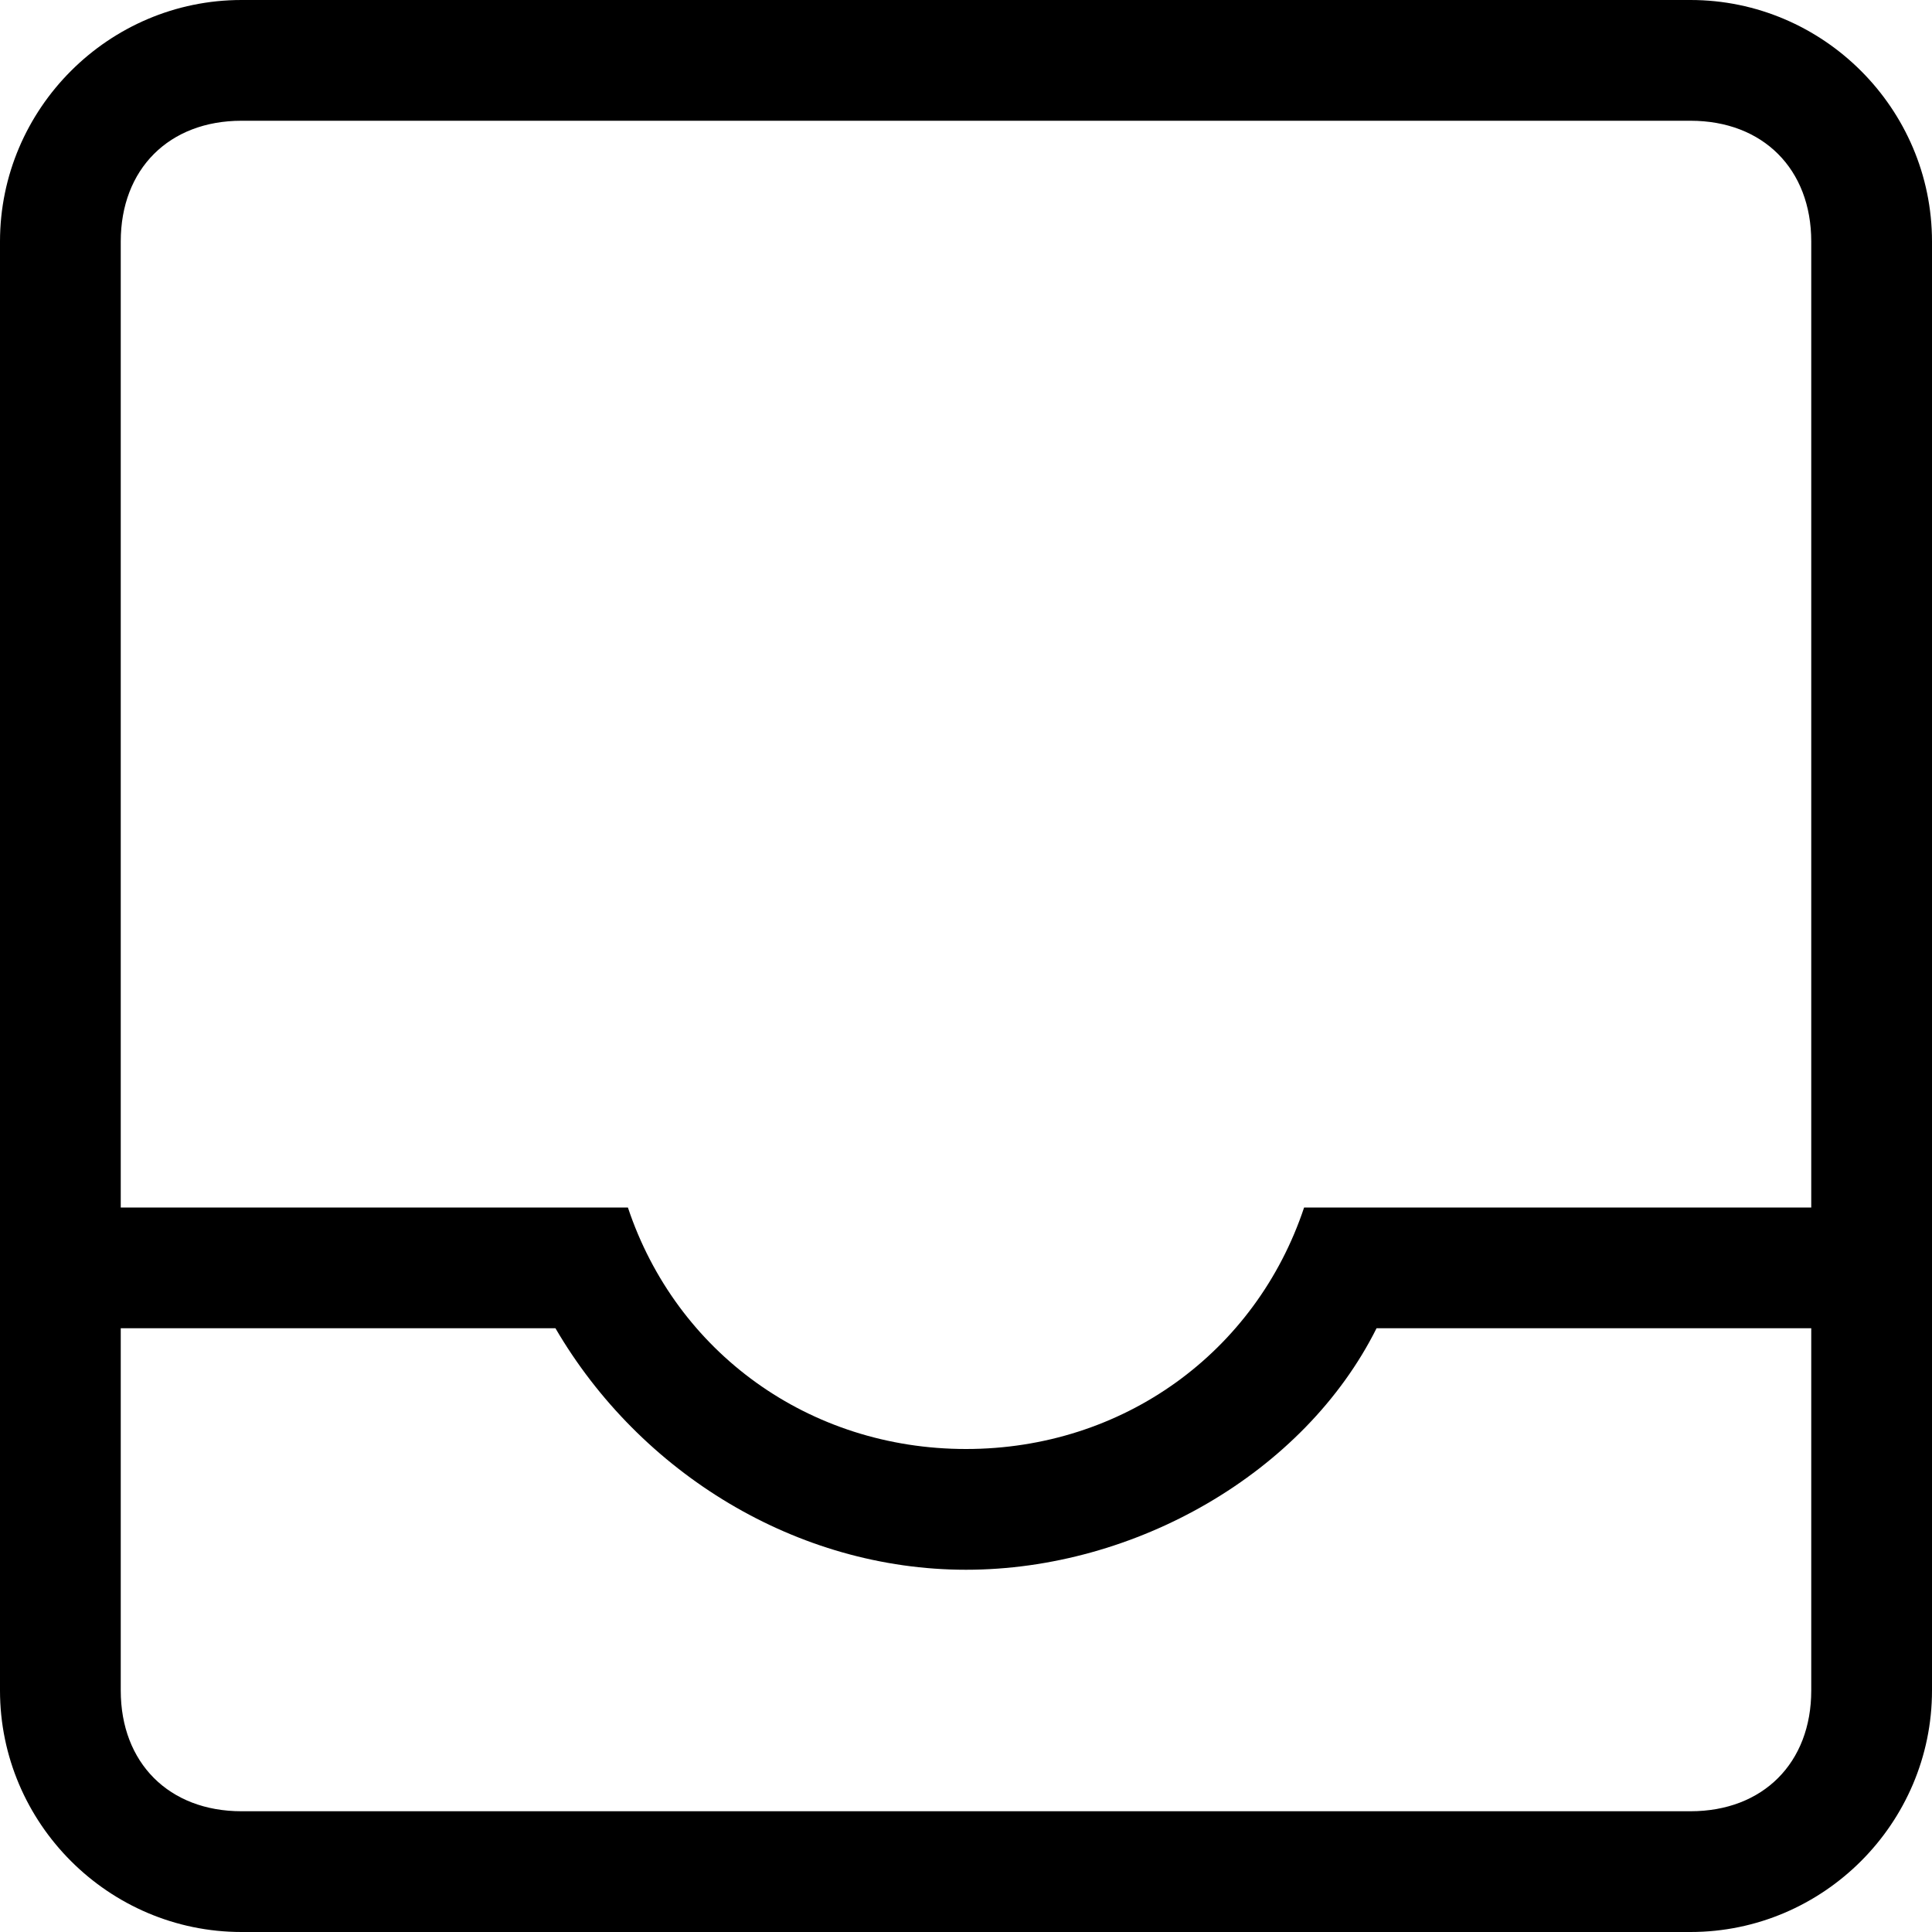
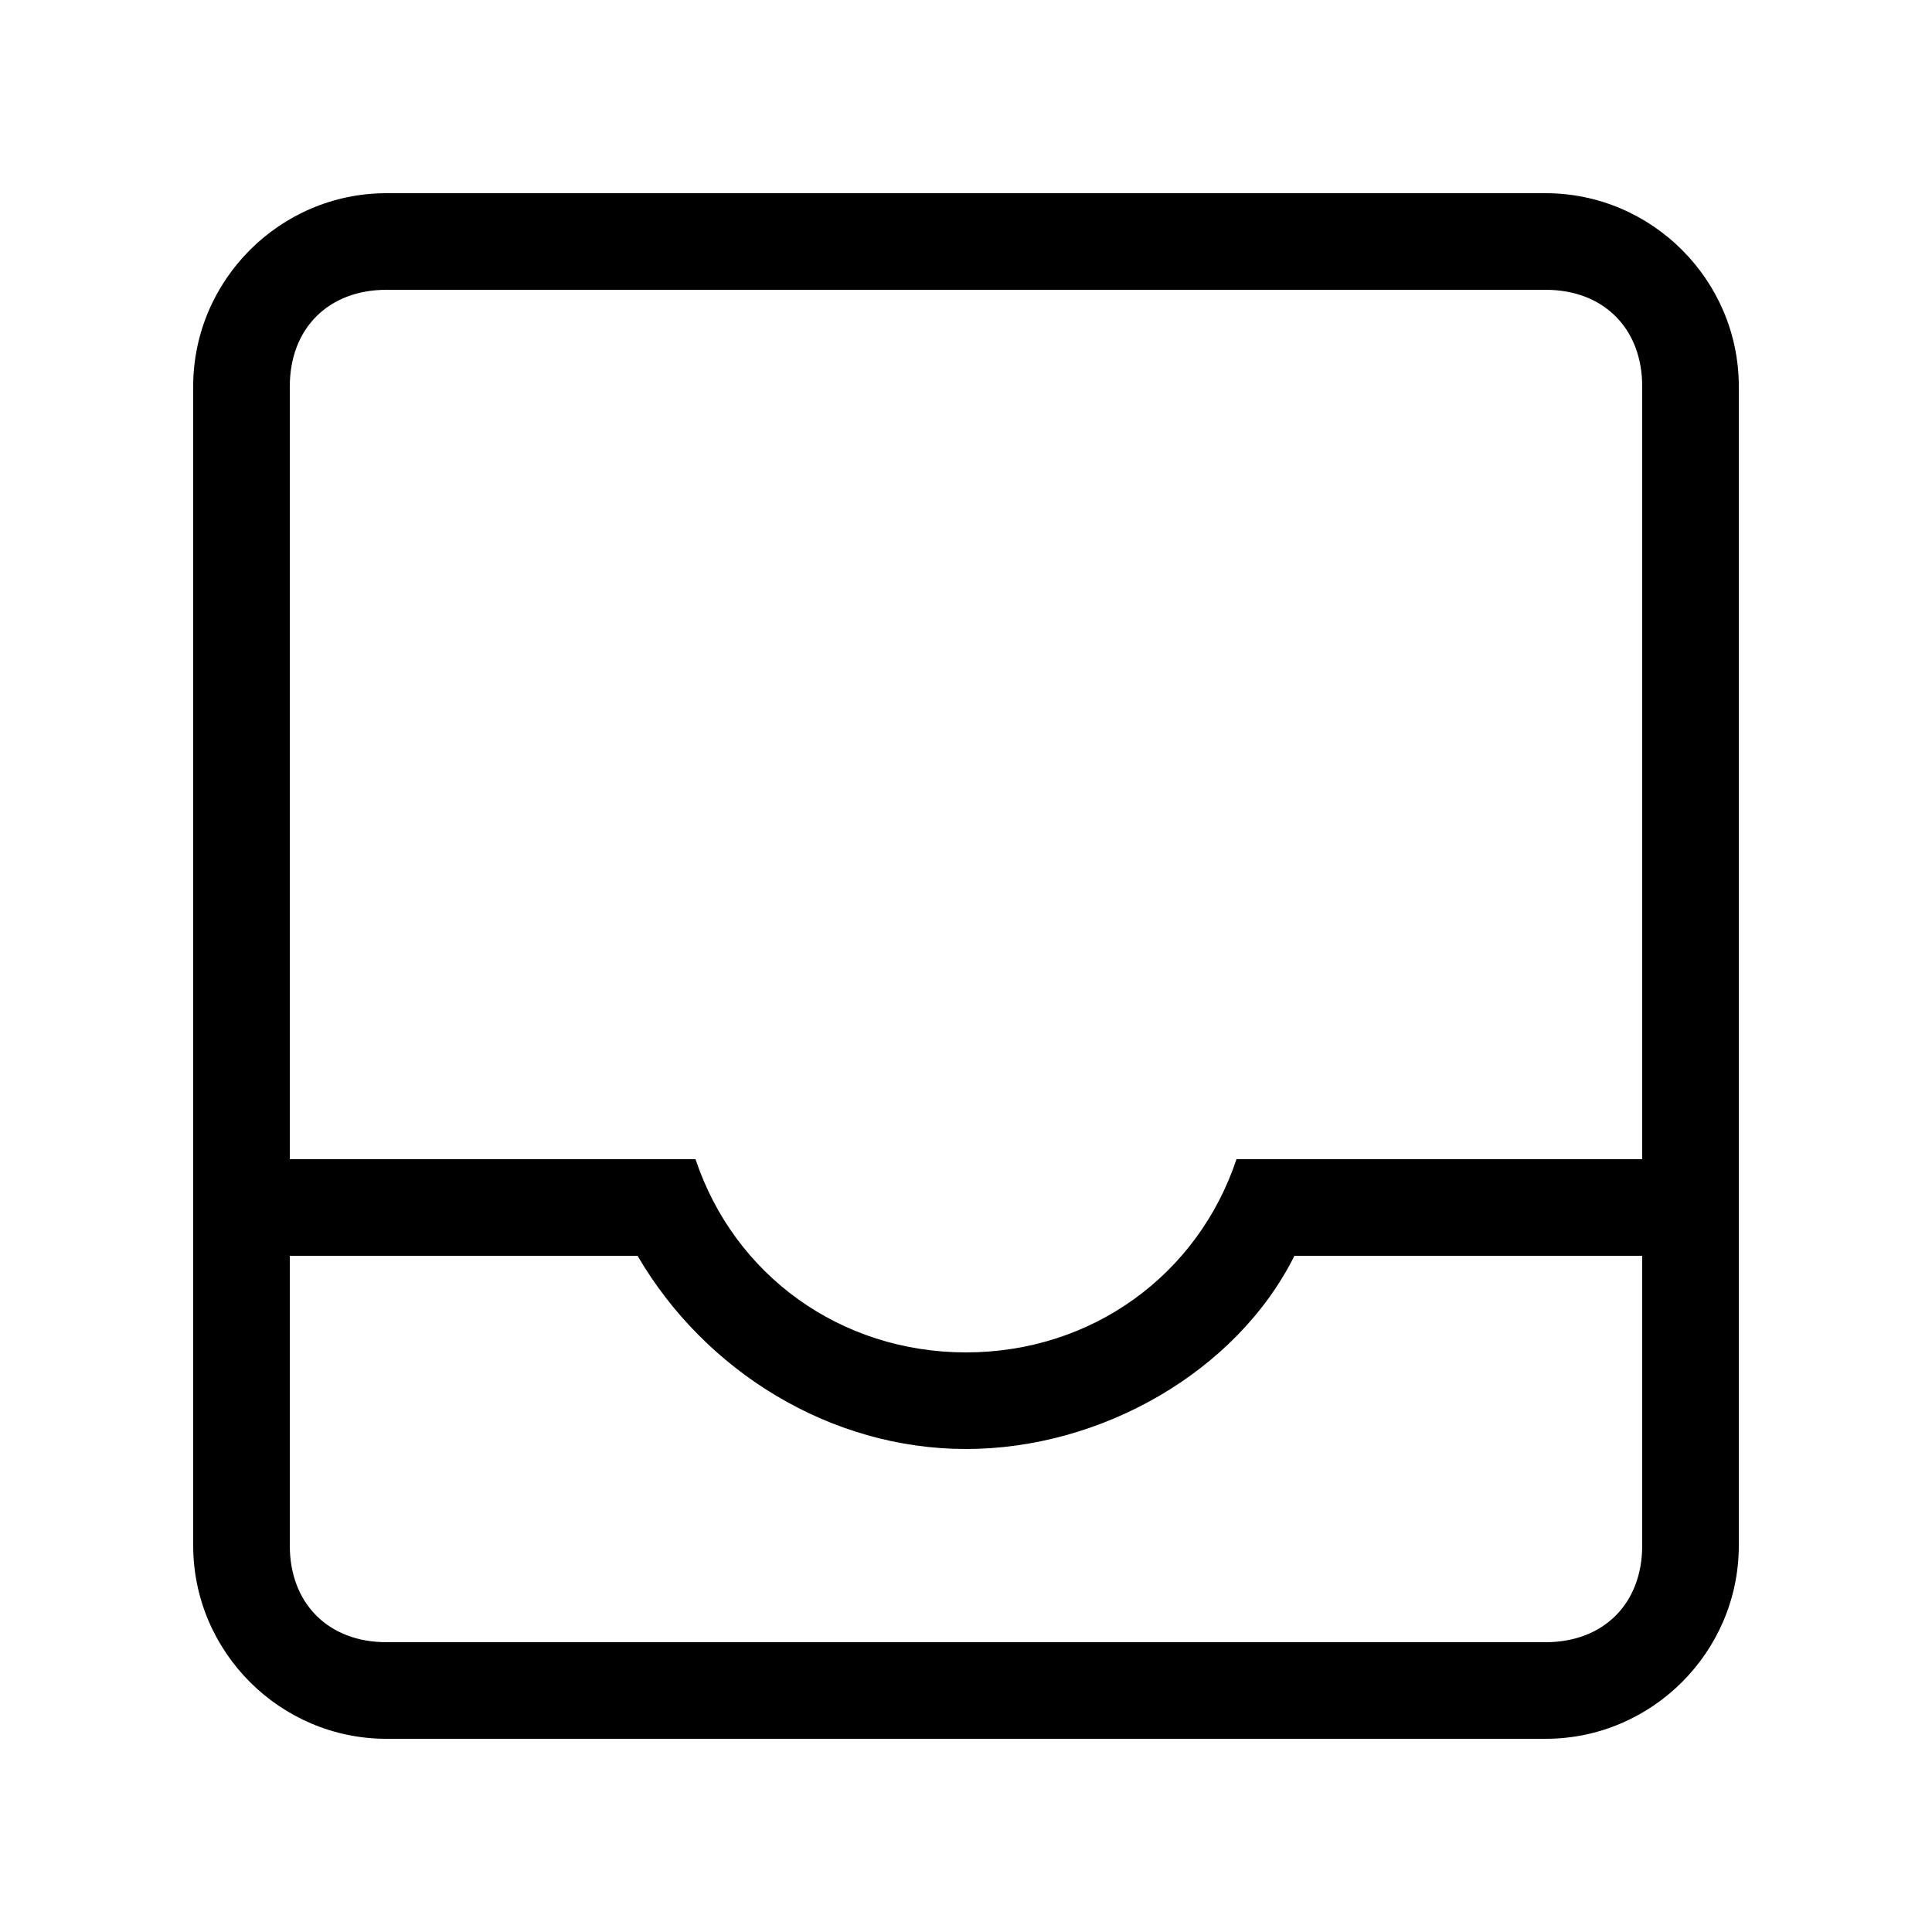
- <svg xmlns="http://www.w3.org/2000/svg" version="1.1" id="Layer_1" x="0px" y="0px" width="16px" height="16px" viewBox="0 0 16 16" style="enable-background:new 0 0 16 16;" xml:space="preserve">
-   <path d="M14,0H2C0.9,0,0,0.9,0,2v12c0,1.1,0.9,2,2,2h12c1.1,0,2-0.9,2-2V2C16,0.9,15.1,0,14,0z M15,14c0,0.6-0.4,1-1,1H2  c-0.6,0-1-0.4-1-1v-3h3.6c0.7,1.2,2,2,3.4,2s2.8-0.8,3.4-2H15V14z M15,10h-4.2c-0.4,1.2-1.5,2-2.8,2s-2.4-0.8-2.8-2H1V2  c0-0.6,0.4-1,1-1h12c0.6,0,1,0.4,1,1V10z" />
+ <svg xmlns="http://www.w3.org/2000/svg" version="1.1" id="Layer_1" x="0px" y="0px" width="20px" height="20px" viewBox="0 0 20 20" style="enable-background:new 0 0 20 20;" xml:space="preserve">
+   <path d="M16,2H4C2.9,2,2,2.9,2,4v12c0,1.1,0.9,2,2,2h12c1.1,0,2-0.9,2-2V4C18,2.9,17.1,2,16,2z M17,16c0,0.6-0.4,1-1,1H4  c-0.6,0-1-0.4-1-1v-3h3.6c0.7,1.2,2,2,3.4,2s2.8-0.8,3.4-2H17V16z M17,12h-4.2c-0.4,1.2-1.5,2-2.8,2s-2.4-0.8-2.8-2H3V4  c0-0.6,0.4-1,1-1h12c0.6,0,1,0.4,1,1V12z" />
</svg>
